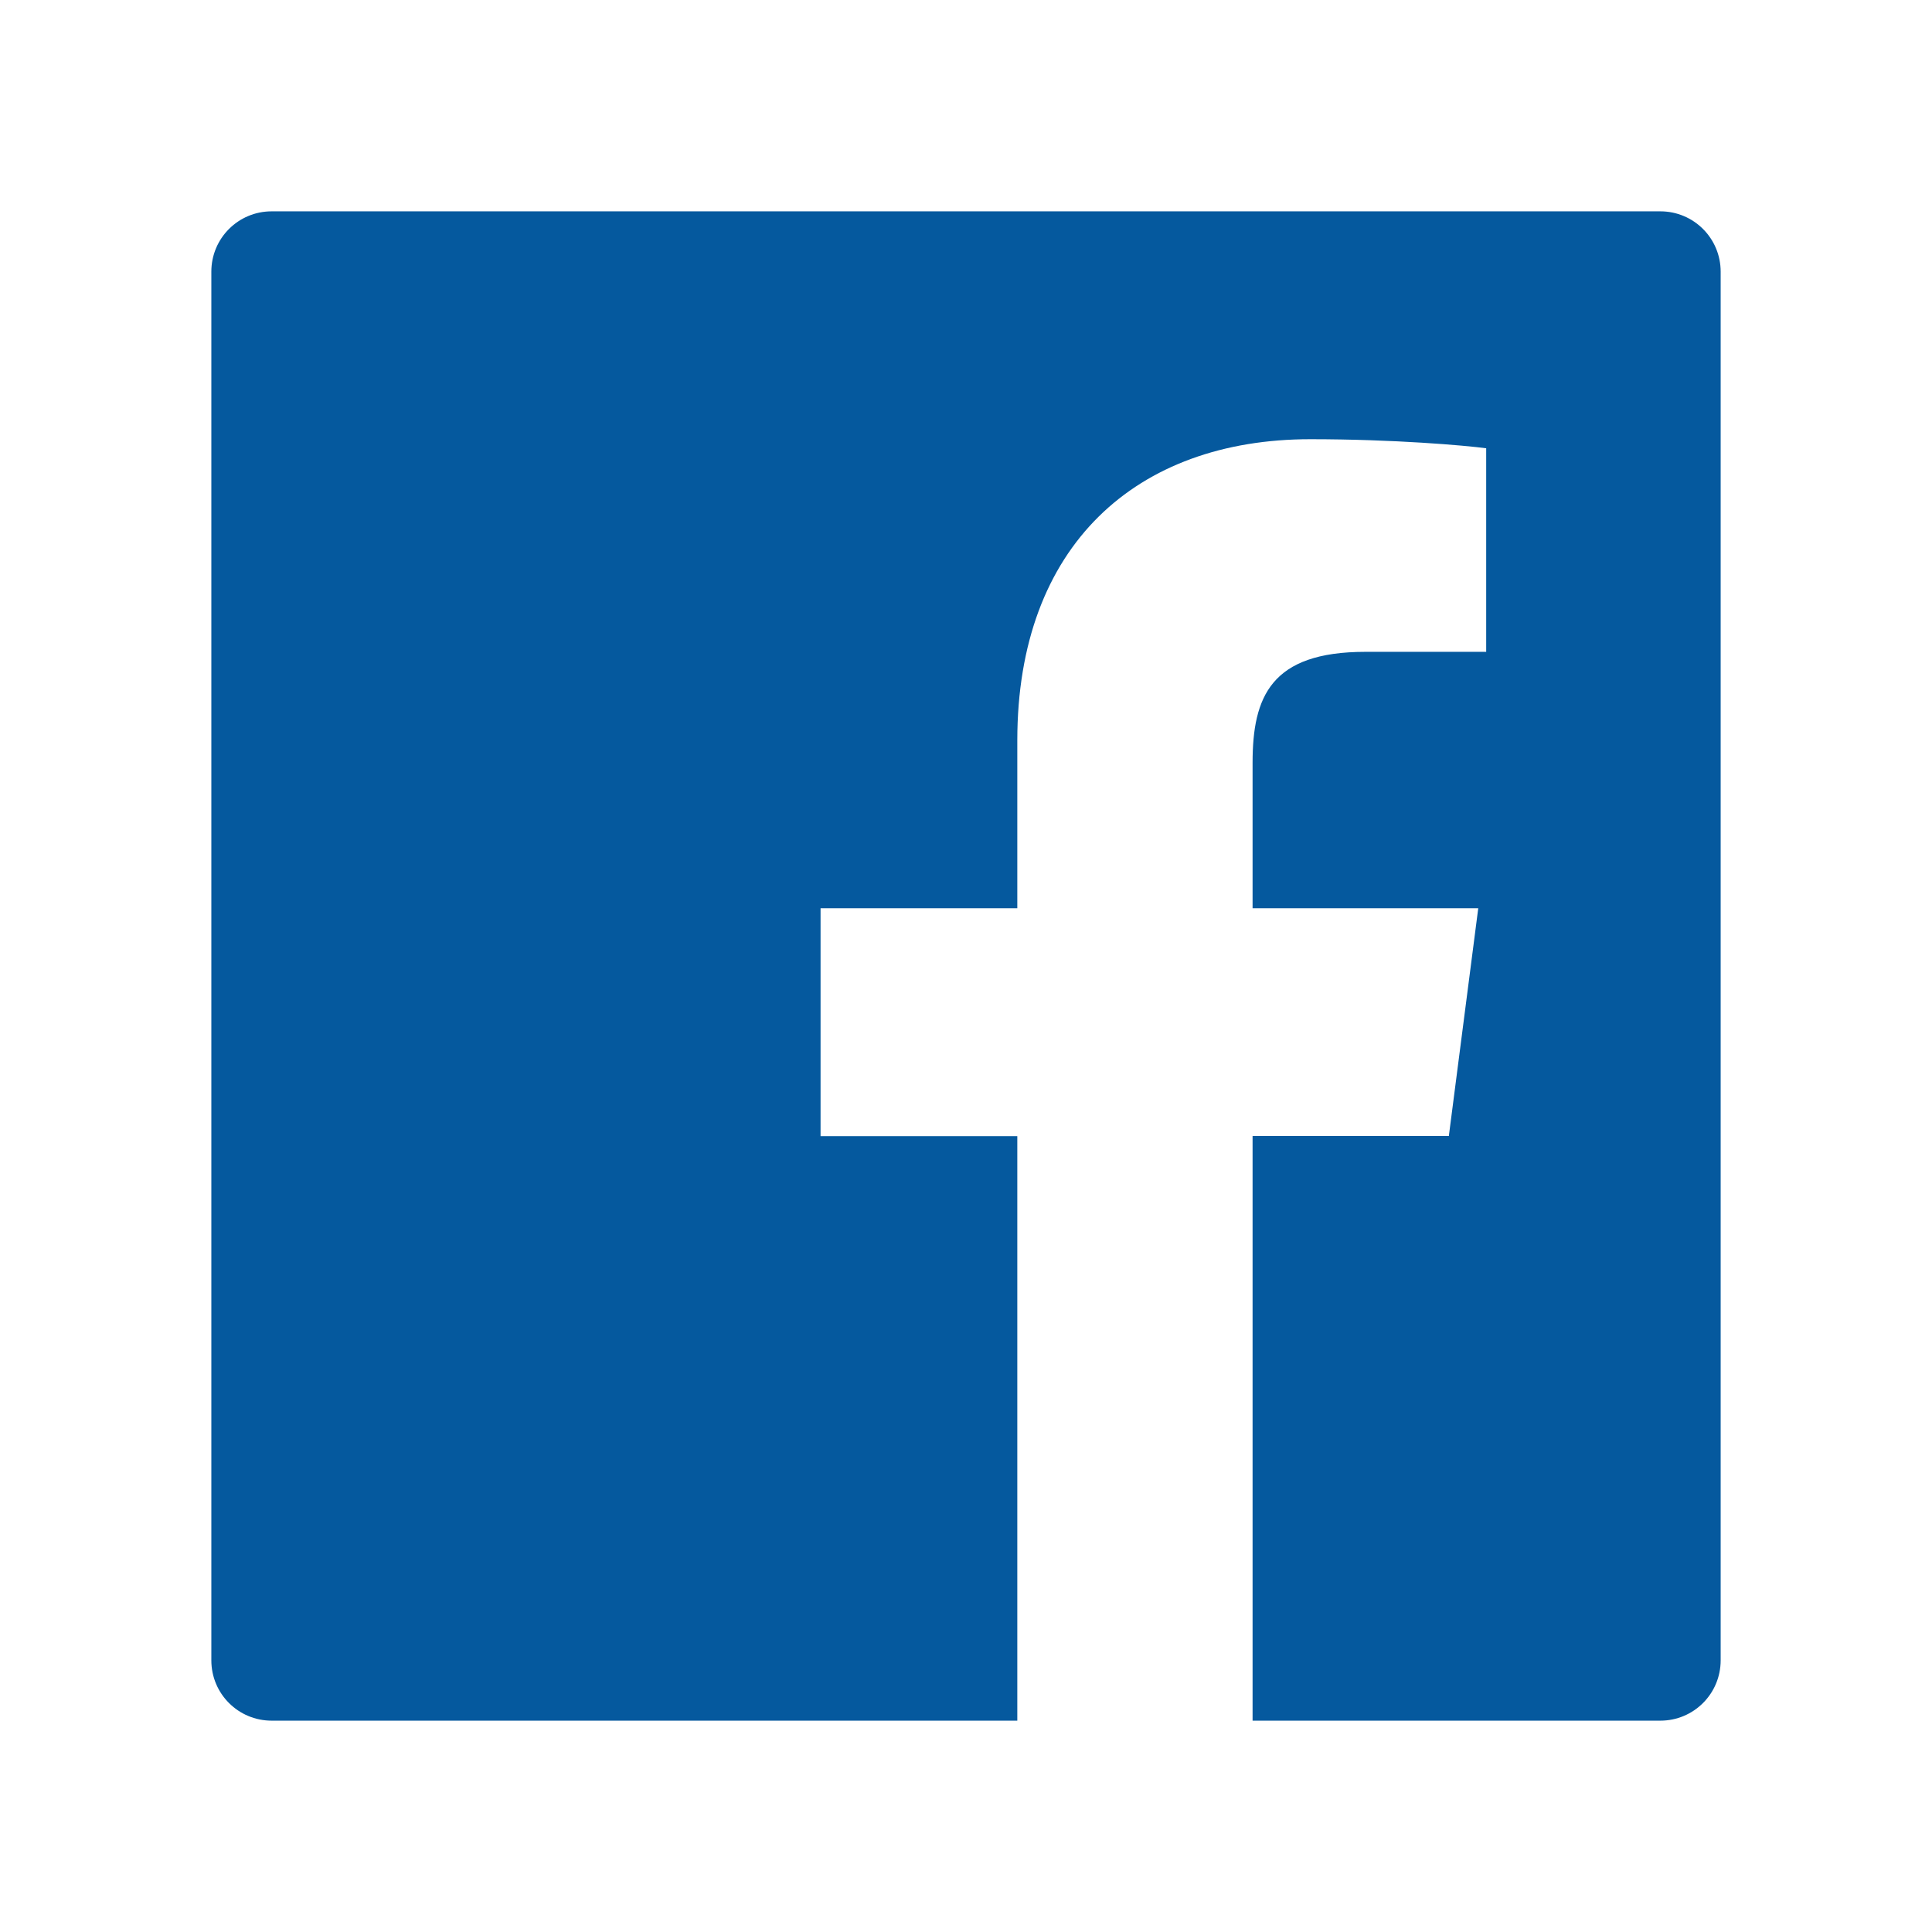
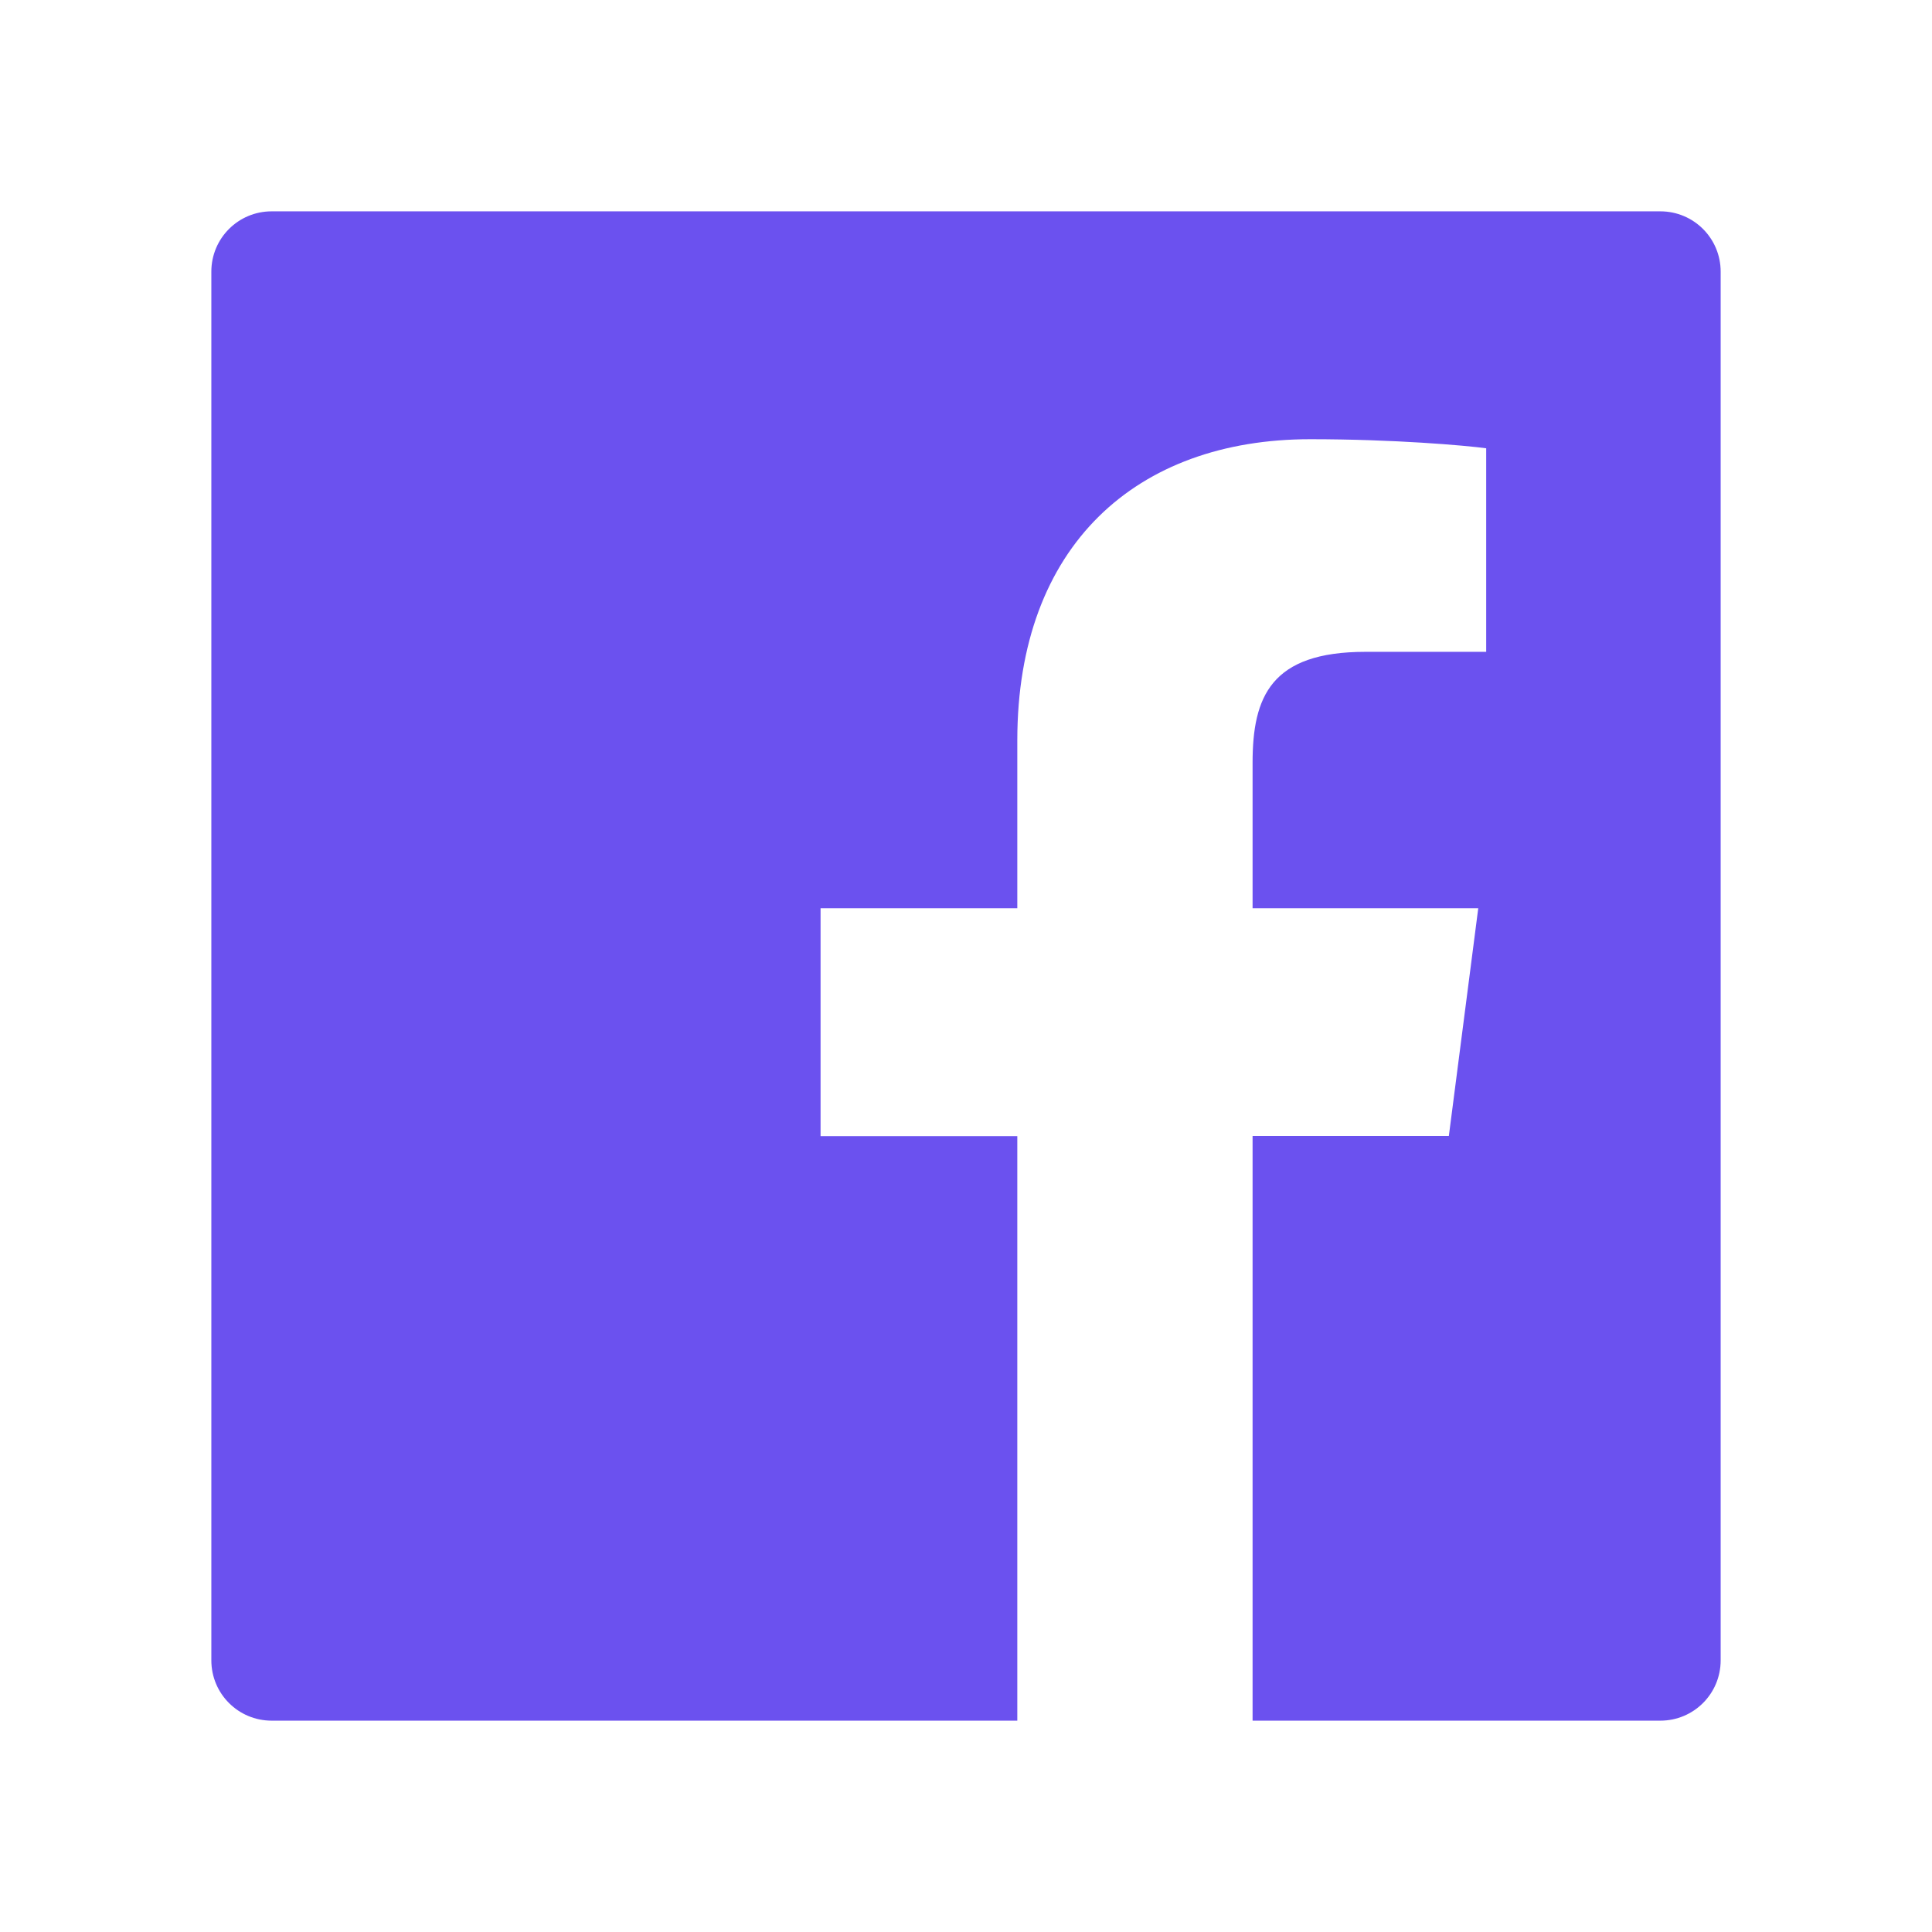
<svg xmlns="http://www.w3.org/2000/svg" width="36" height="36" viewBox="0 0 36 36" fill="none">
-   <path d="M30.938 3.938H5.062C4.44 3.938 3.938 4.44 3.938 5.062V30.938C3.938 31.56 4.44 32.062 5.062 32.062H30.938C31.56 32.062 32.062 31.56 32.062 30.938V5.062C32.062 4.44 31.56 3.938 30.938 3.938ZM27.689 12.146H25.443C23.681 12.146 23.34 12.983 23.34 14.214V16.924H27.545L26.997 21.168H23.34V32.062H18.956V21.171H15.29V16.924H18.956V13.795C18.956 10.164 21.175 8.184 24.416 8.184C25.97 8.184 27.302 8.3 27.693 8.353V12.146H27.689Z" fill="#05599E" />
+   <path d="M30.938 3.938H5.062C4.44 3.938 3.938 4.44 3.938 5.062V30.938C3.938 31.56 4.44 32.062 5.062 32.062H30.938C31.56 32.062 32.062 31.56 32.062 30.938V5.062C32.062 4.44 31.56 3.938 30.938 3.938ZM27.689 12.146H25.443C23.681 12.146 23.34 12.983 23.34 14.214V16.924H27.545L26.997 21.168H23.34V32.062H18.956V21.171H15.29V16.924H18.956V13.795C18.956 10.164 21.175 8.184 24.416 8.184C25.97 8.184 27.302 8.3 27.693 8.353V12.146H27.689Z" fill="#6B51EF" />
</svg>
